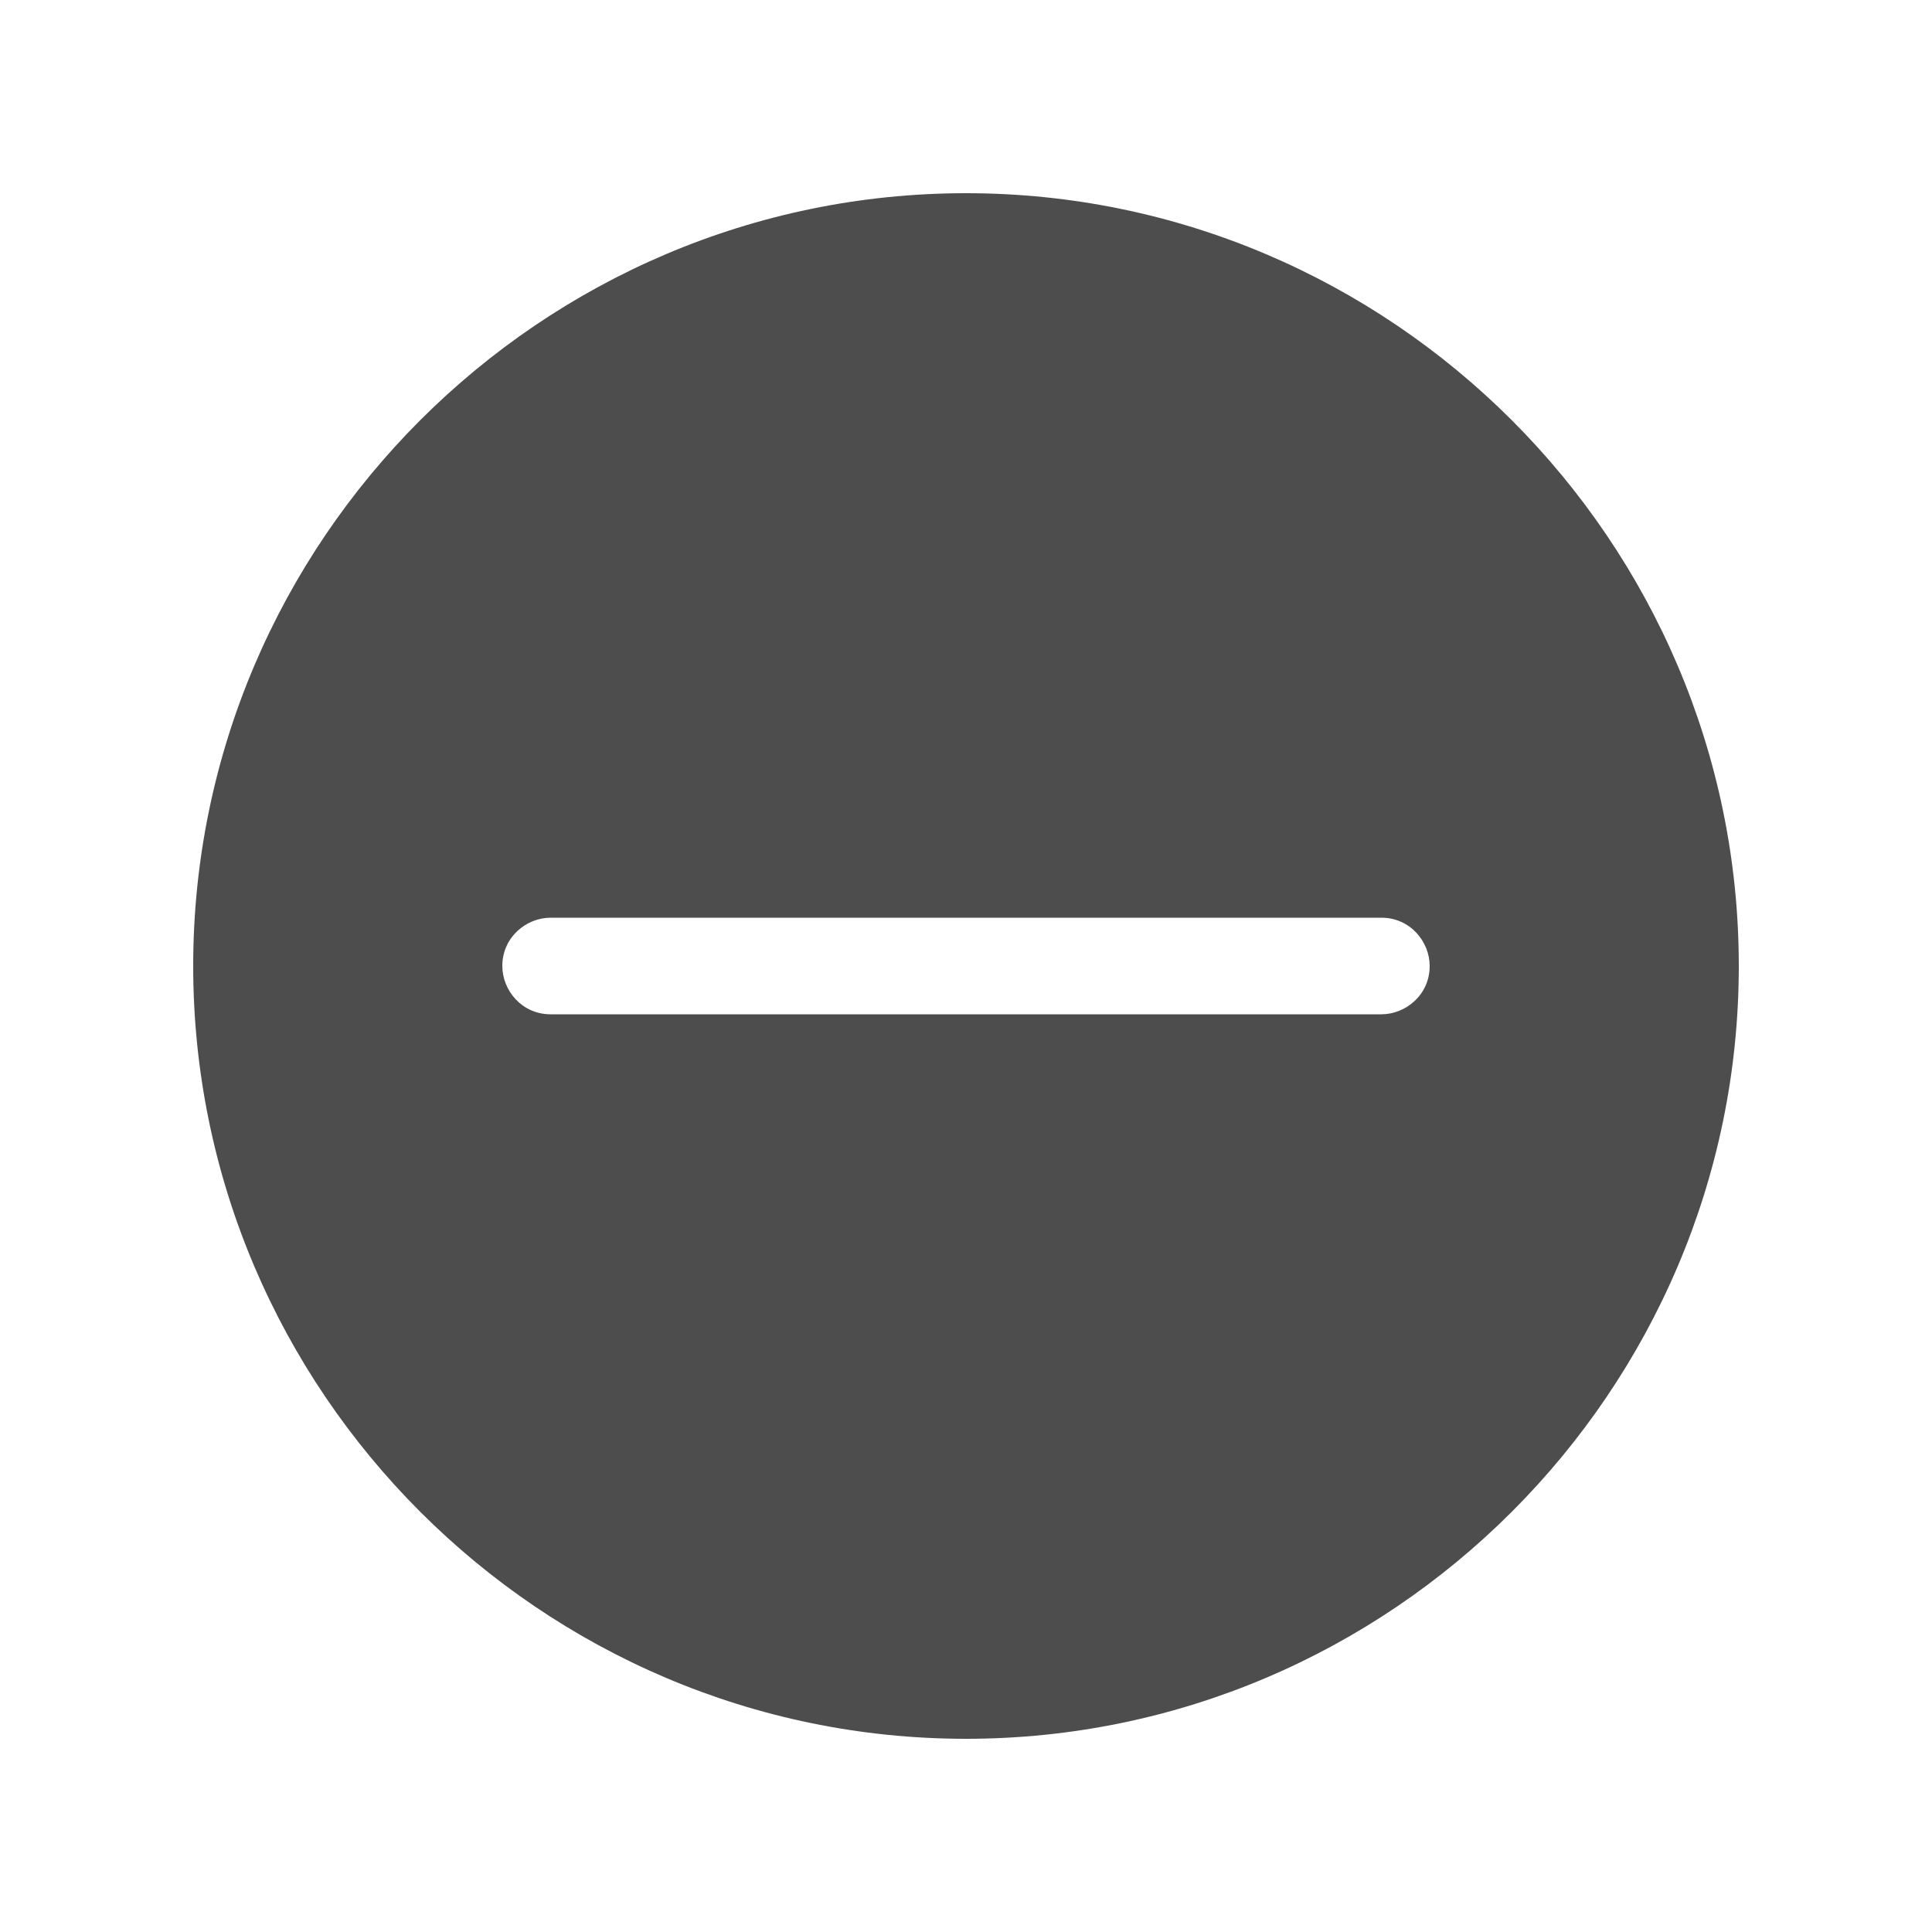
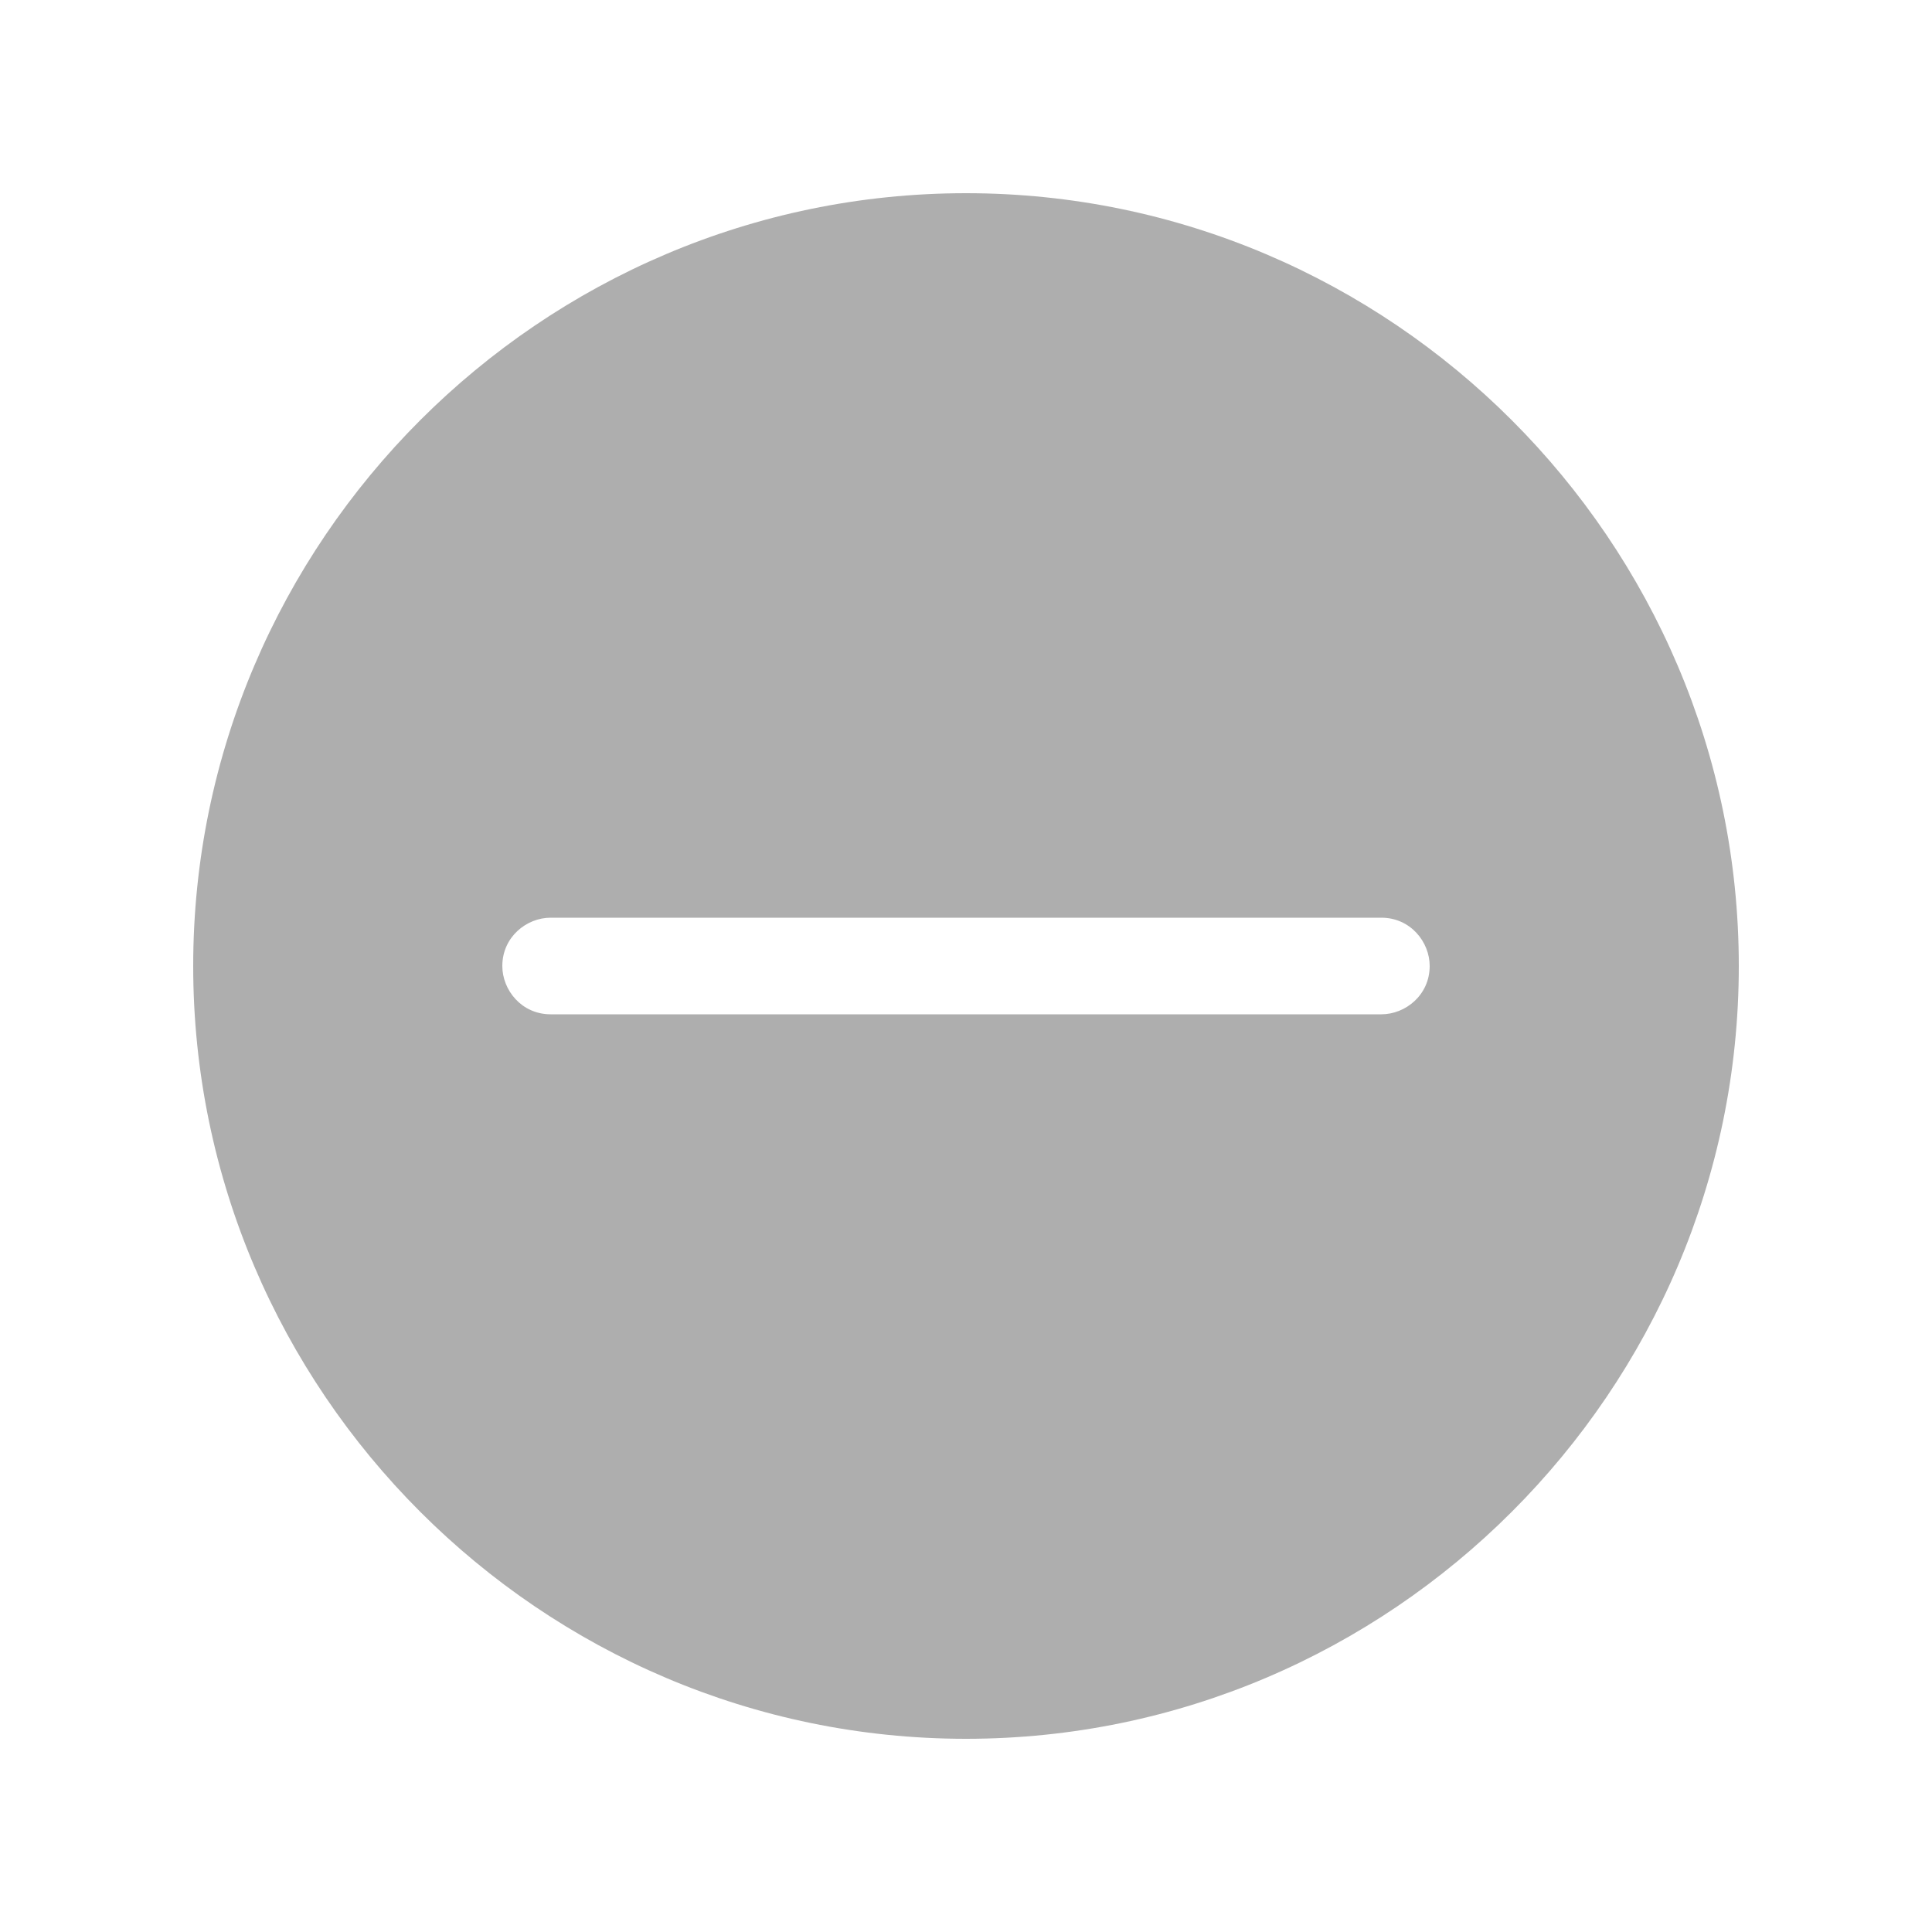
<svg xmlns="http://www.w3.org/2000/svg" version="1.1" id="圖層_1" x="0px" y="0px" viewBox="0 0 40 40" style="enable-background:new 0 0 40 40;" xml:space="preserve">
  <style type="text/css">
- 	.st0{fill:#4D4D4D;}
+ 	.st0{fill:#AEAEAE;}
</style>
  <path class="st0" d="M20,4C11.2,4,4,11.2,4,20s7.2,16,16,16s16-7.2,16-16S28.8,4,20,4z M28.6,21H11.4c-0.6,0-1-0.5-1-1  c0-0.6,0.5-1,1-1h17.2c0.6,0,1,0.5,1,1C29.6,20.6,29.1,21,28.6,21z" />
</svg>
